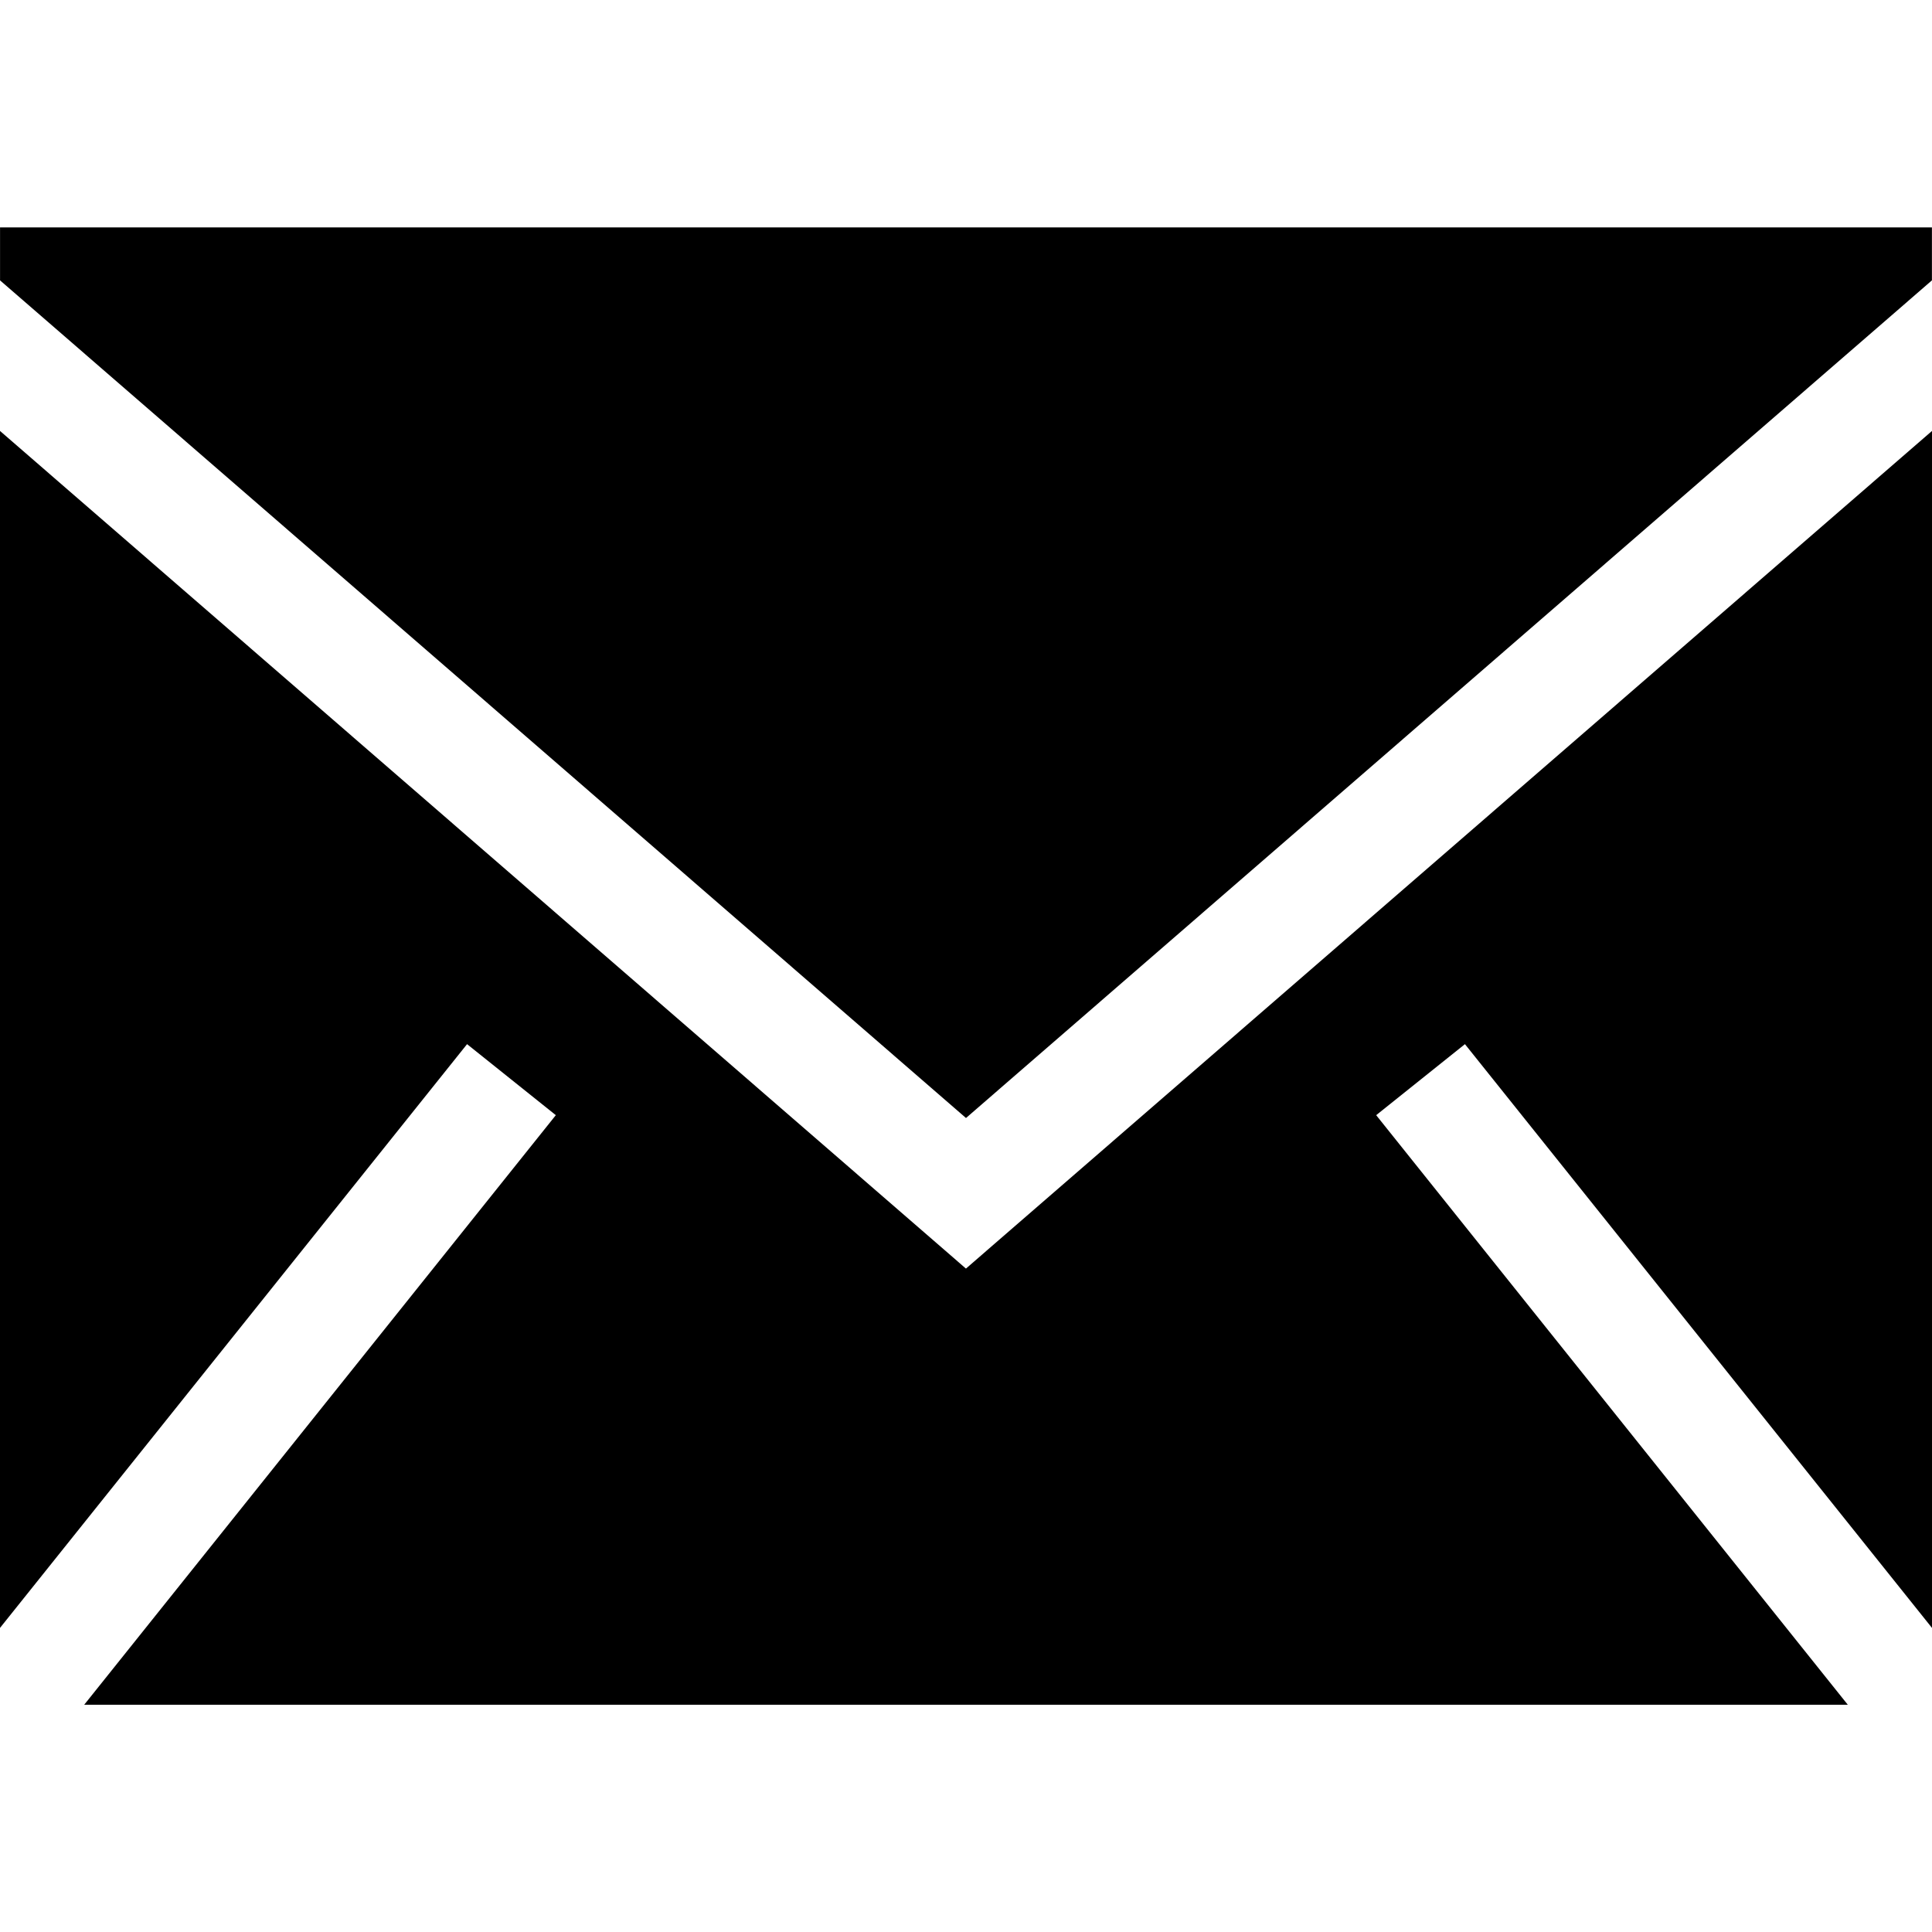
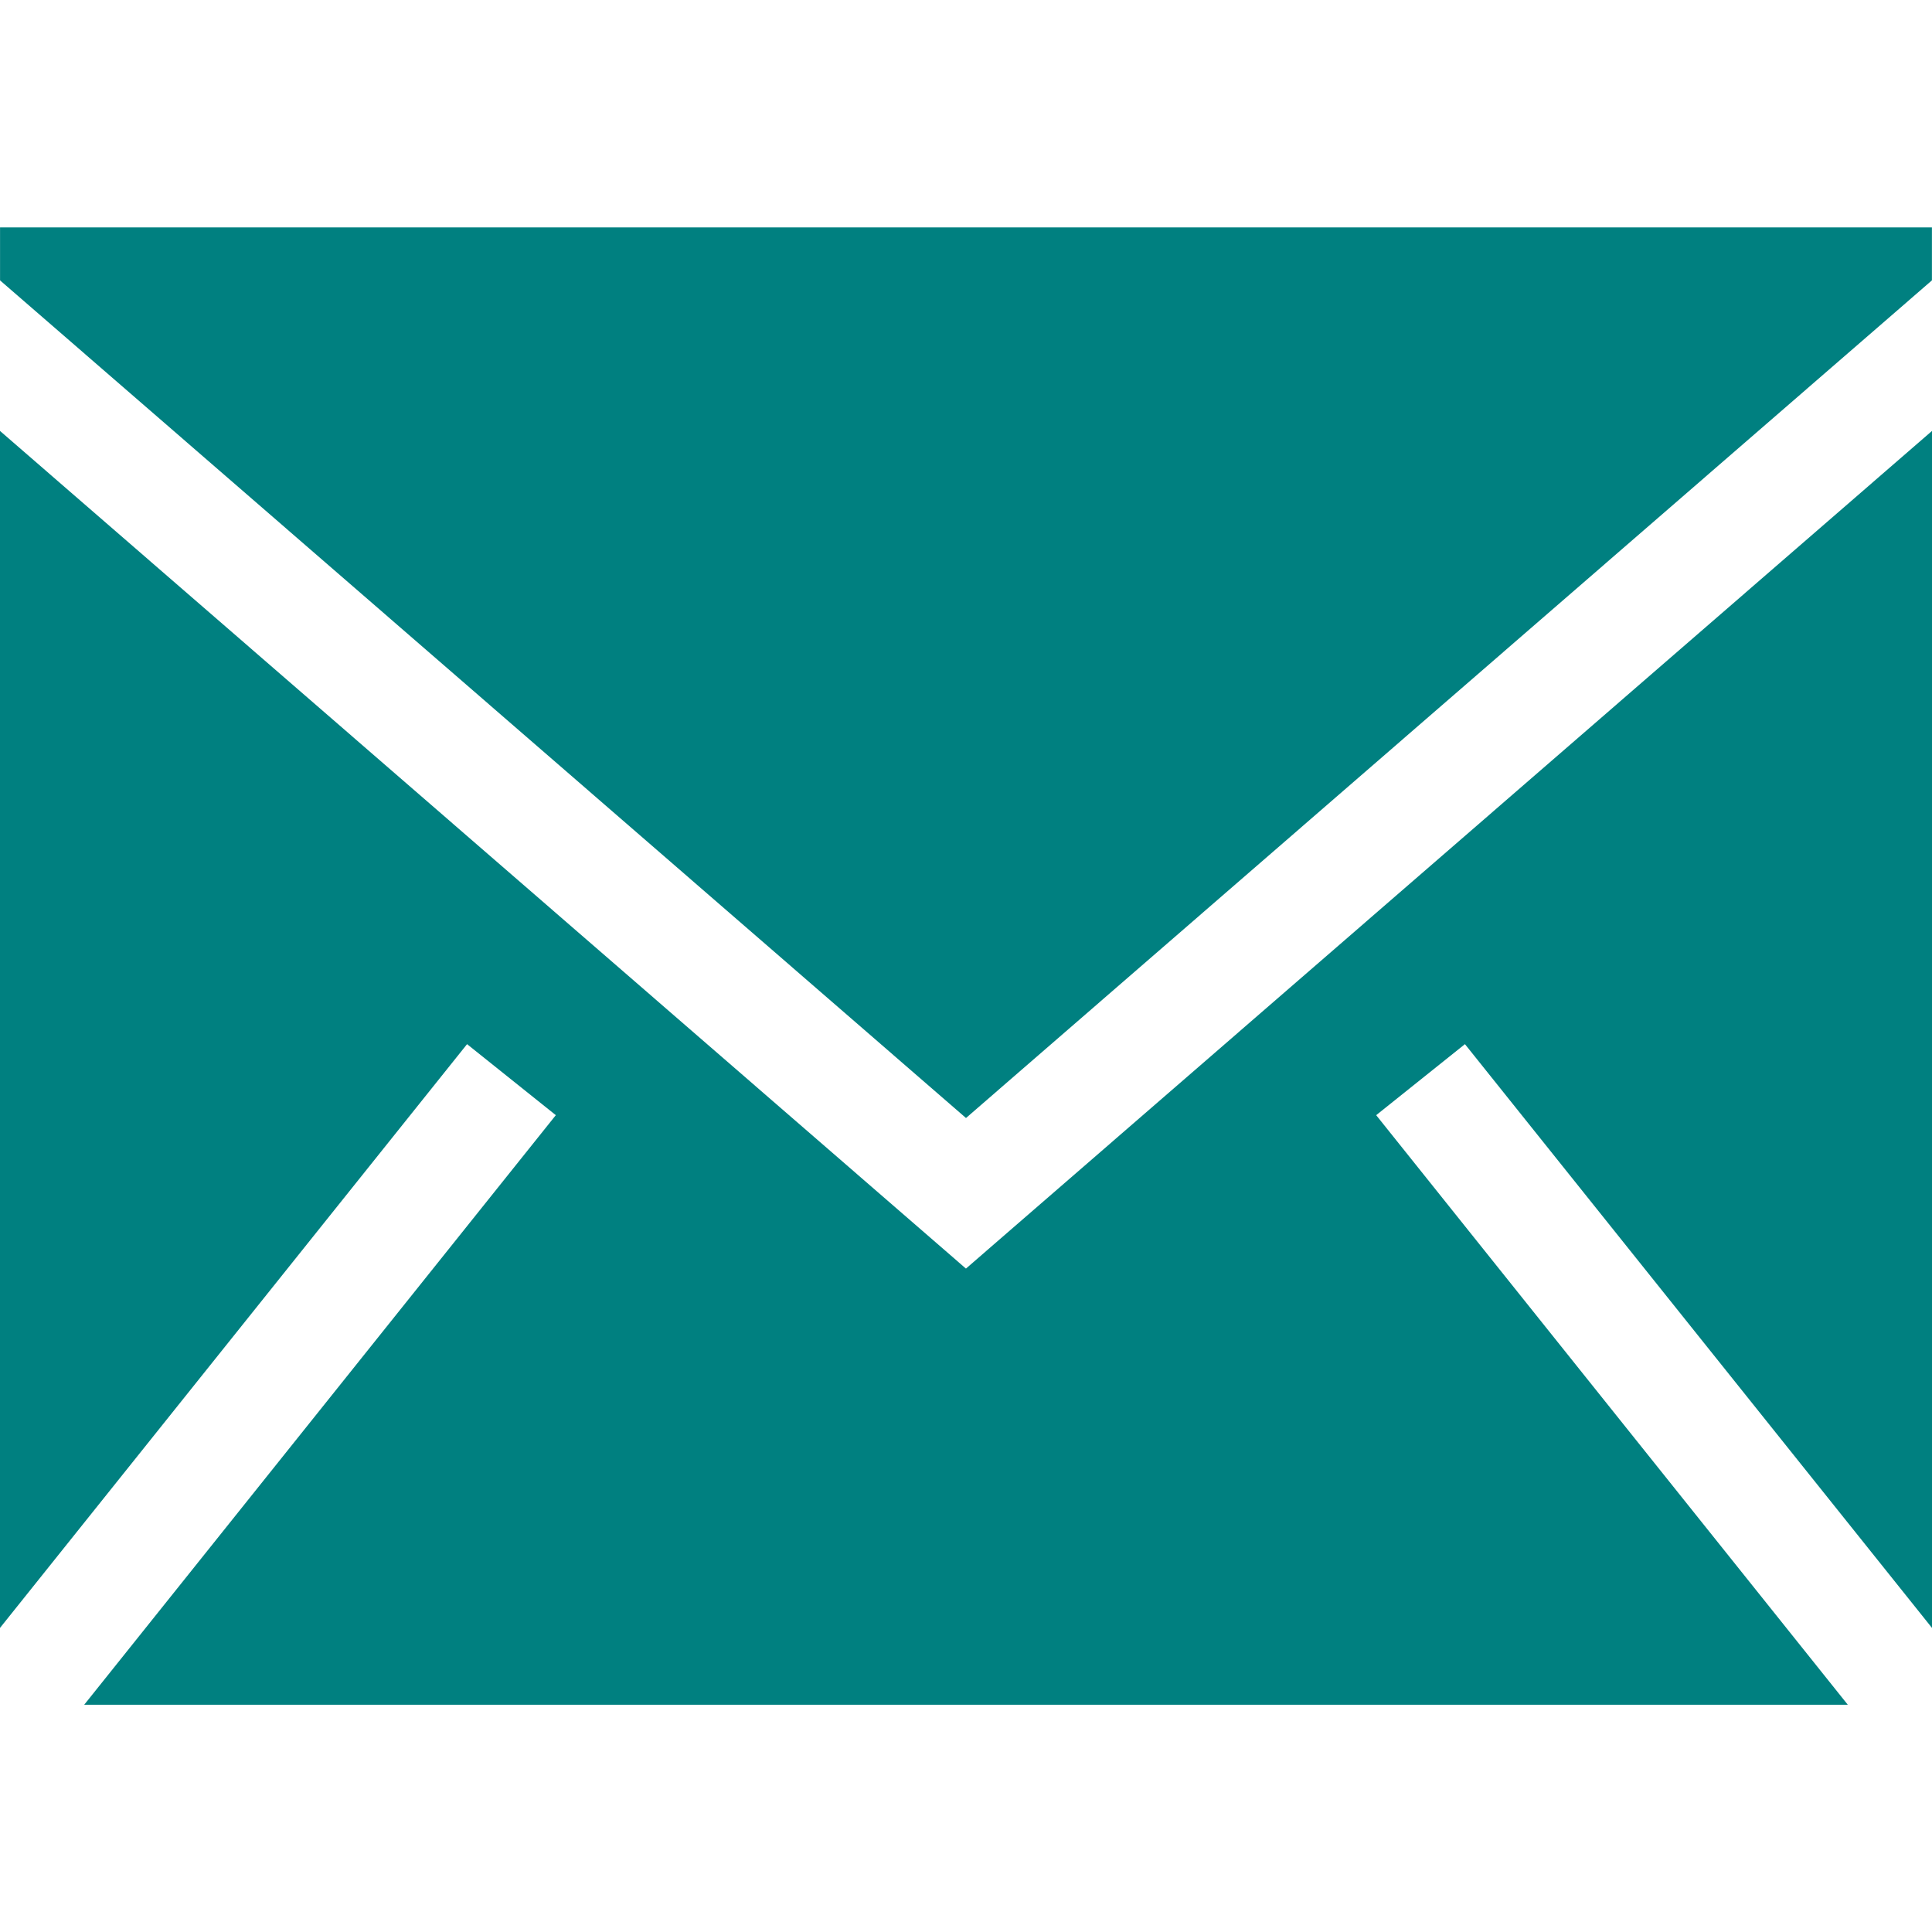
- <svg xmlns="http://www.w3.org/2000/svg" fill="black" width="800px" height="800px" viewBox="0 0 1920 1920">
+ <svg xmlns="http://www.w3.org/2000/svg" fill="teal" width="800px" height="800px" viewBox="0 0 1920 1920">
  <path d="M1920 428.266v1189.54l-464.16-580.146-88.203 70.585 468.679 585.904H83.684l468.679-585.904-88.202-70.585L0 1617.805V428.265l959.944 832.441L1920 428.266ZM1919.932 226v52.627l-959.943 832.44L.045 278.628V226h1919.887Z" fill-rule="evenodd" />
</svg>
